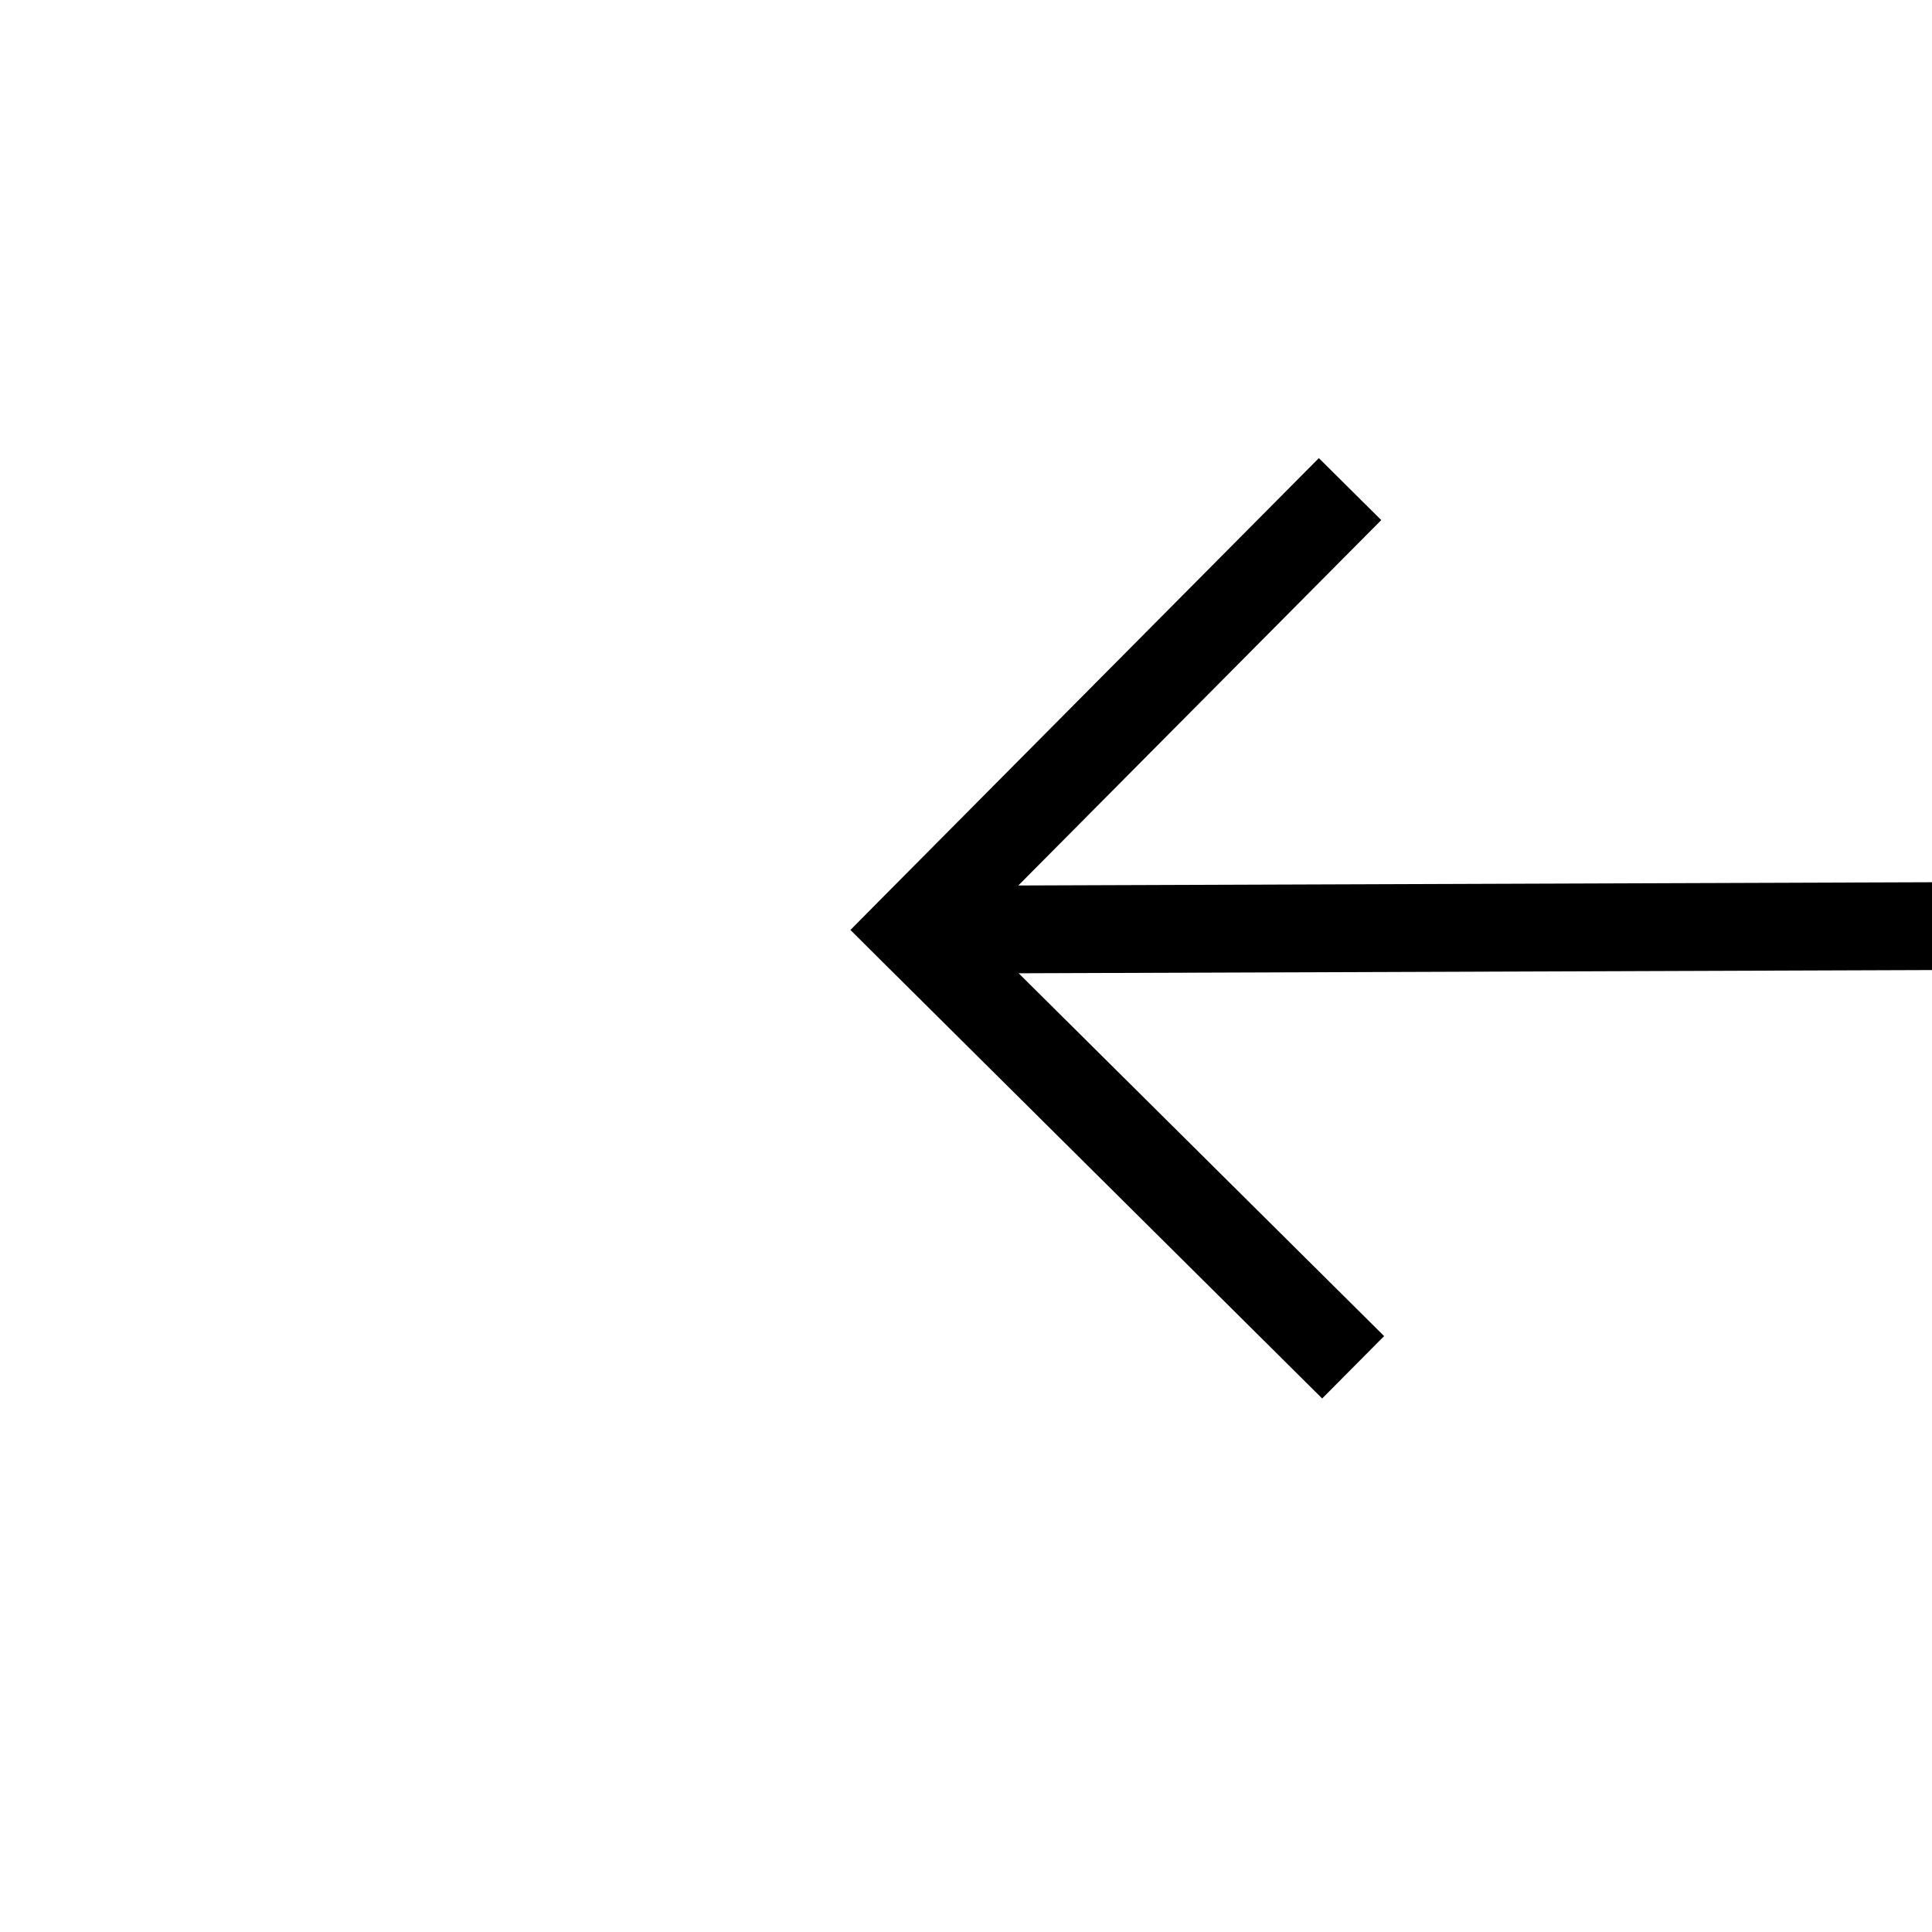
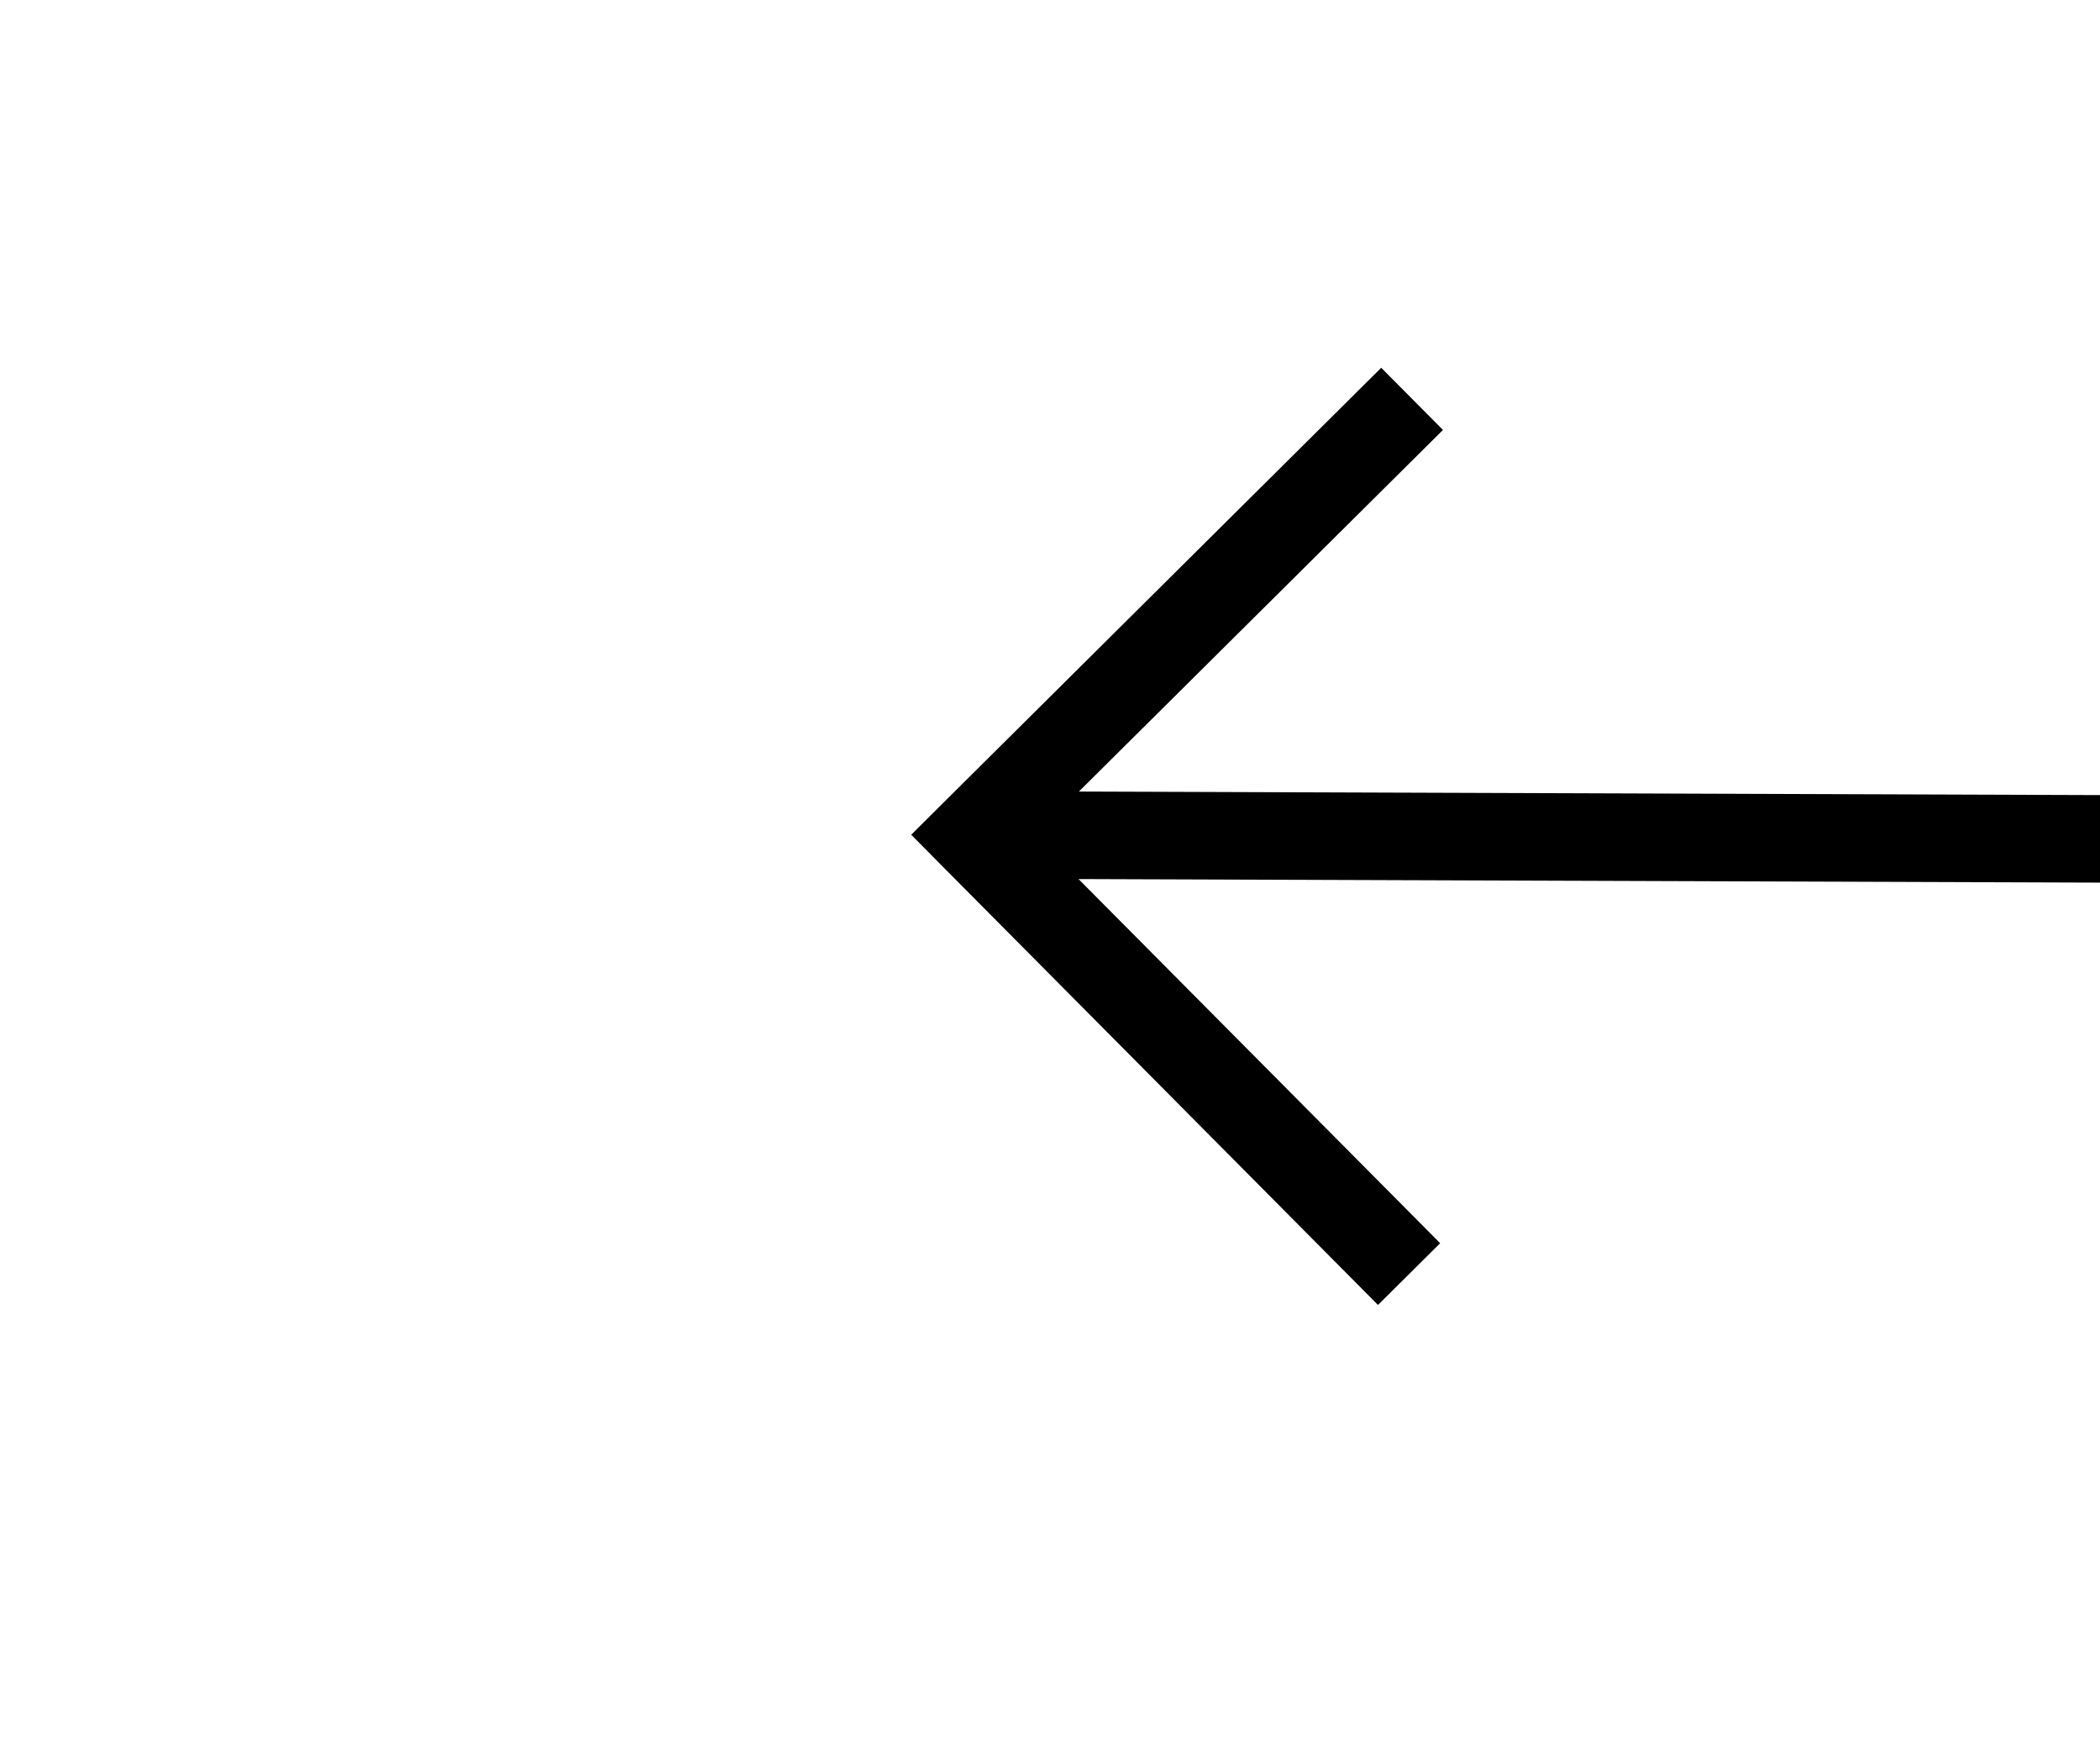
- <svg xmlns="http://www.w3.org/2000/svg" version="1.1" width="22px" height="22px" preserveAspectRatio="xMinYMid meet" viewBox="756 331  22 20">
-   <g transform="matrix(-0.258819 0.9659258 -0.9659258 -0.258819 1294.895 -311.6078 )">
-     <path d="M 847.946 223.854  L 852.593 228.5  L 847.946 233.146  L 848.654 233.854  L 853.654 228.854  L 854.007 228.5  L 853.654 228.146  L 848.654 223.146  L 847.946 223.854  Z " fill-rule="nonzero" fill="#000000" stroke="none" transform="matrix(0.2622242 0.965007 -0.965007 0.2622242 763.507 -541.6634 )" />
-     <path d="M 618 228.5  L 853 228.5  " stroke-width="1" stroke="#000000" fill="none" transform="matrix(0.2622242 0.965007 -0.965007 0.2622242 763.507 -541.6634 )" />
+ <svg xmlns="http://www.w3.org/2000/svg" version="1.1" width="24px" height="20px" preserveAspectRatio="xMinYMid meet" viewBox="598 333  24 18">
+   <g transform="matrix(-0.6427876 0.7660444 -0.7660444 -0.6427876 1264.088 94.54625 )">
+     <path d="M 658.946 222.854  L 663.593 227.5  L 658.946 232.146  L 659.654 232.854  L 664.654 227.854  L 665.007 227.5  L 664.654 227.146  L 659.654 222.146  L 658.946 222.854  Z " fill-rule="nonzero" fill="#000000" stroke="none" transform="matrix(0.6401388 0.7682593 -0.7682593 0.6401388 359.7477 -313.0169 )" />
+     <path d="M 363 227.5  L 664 227.5  " stroke-width="1" stroke="#000000" fill="none" transform="matrix(0.6401388 0.7682593 -0.7682593 0.6401388 359.7477 -313.0169 )" />
  </g>
</svg>
